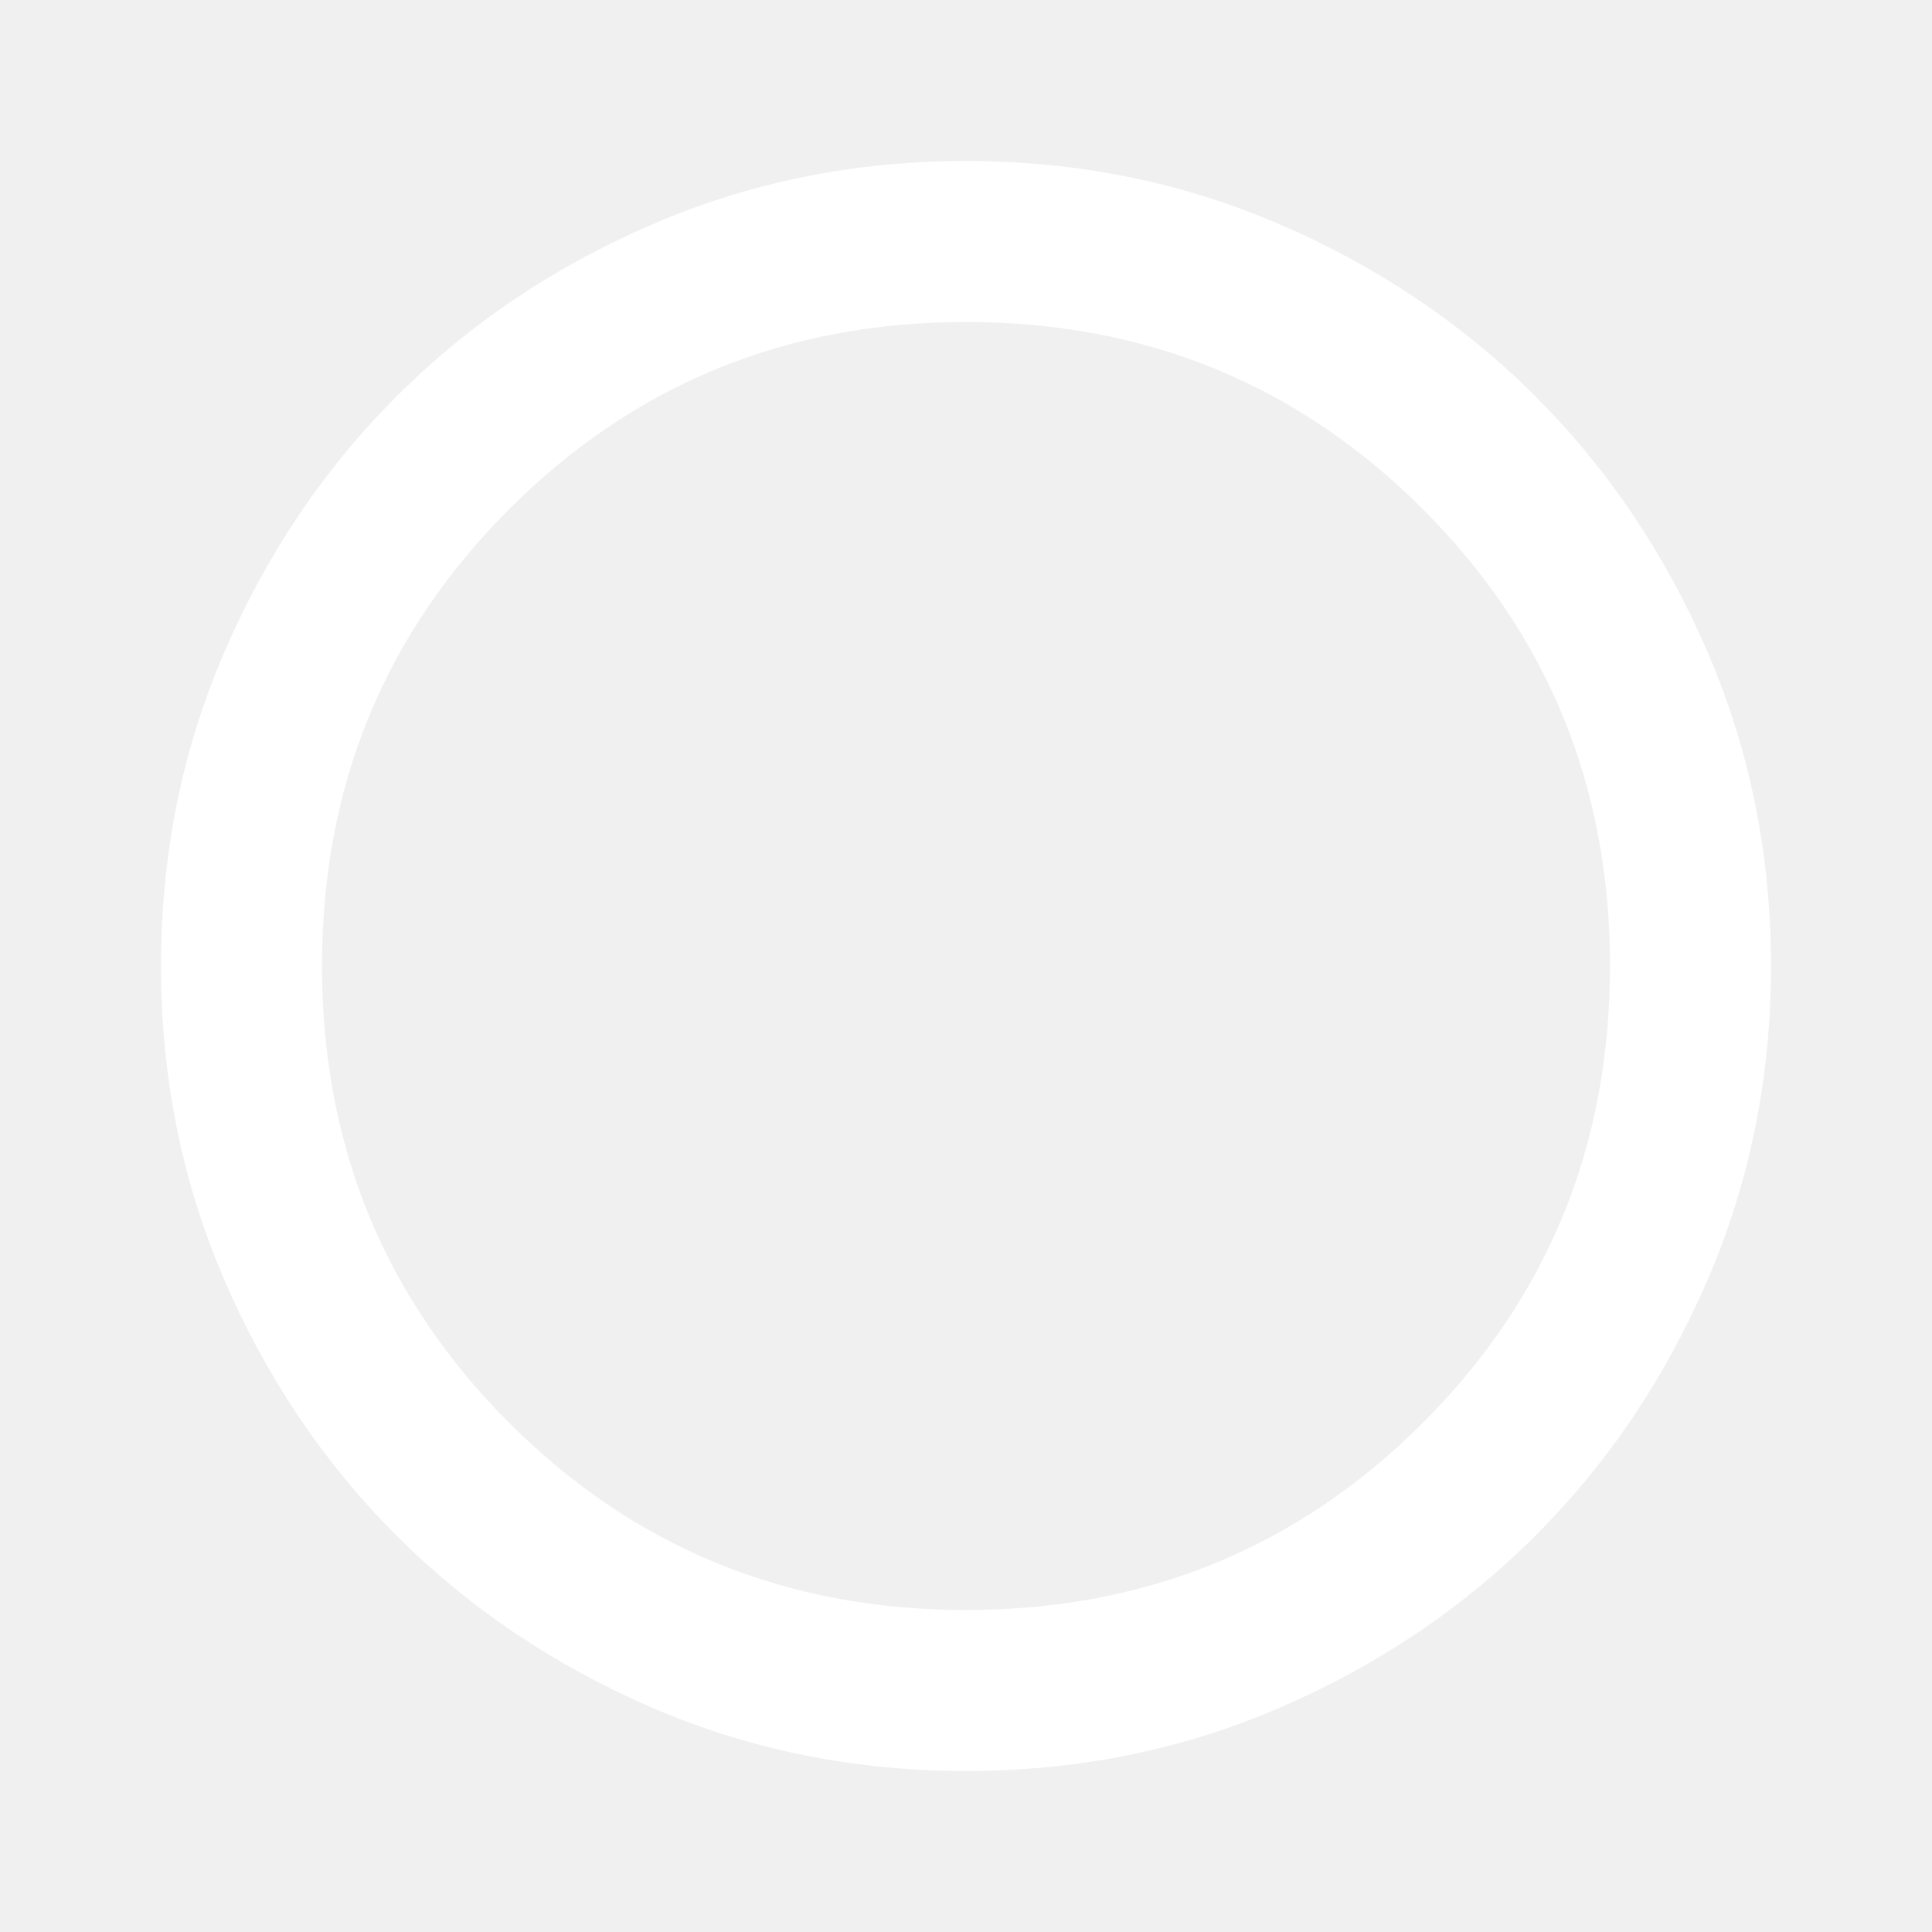
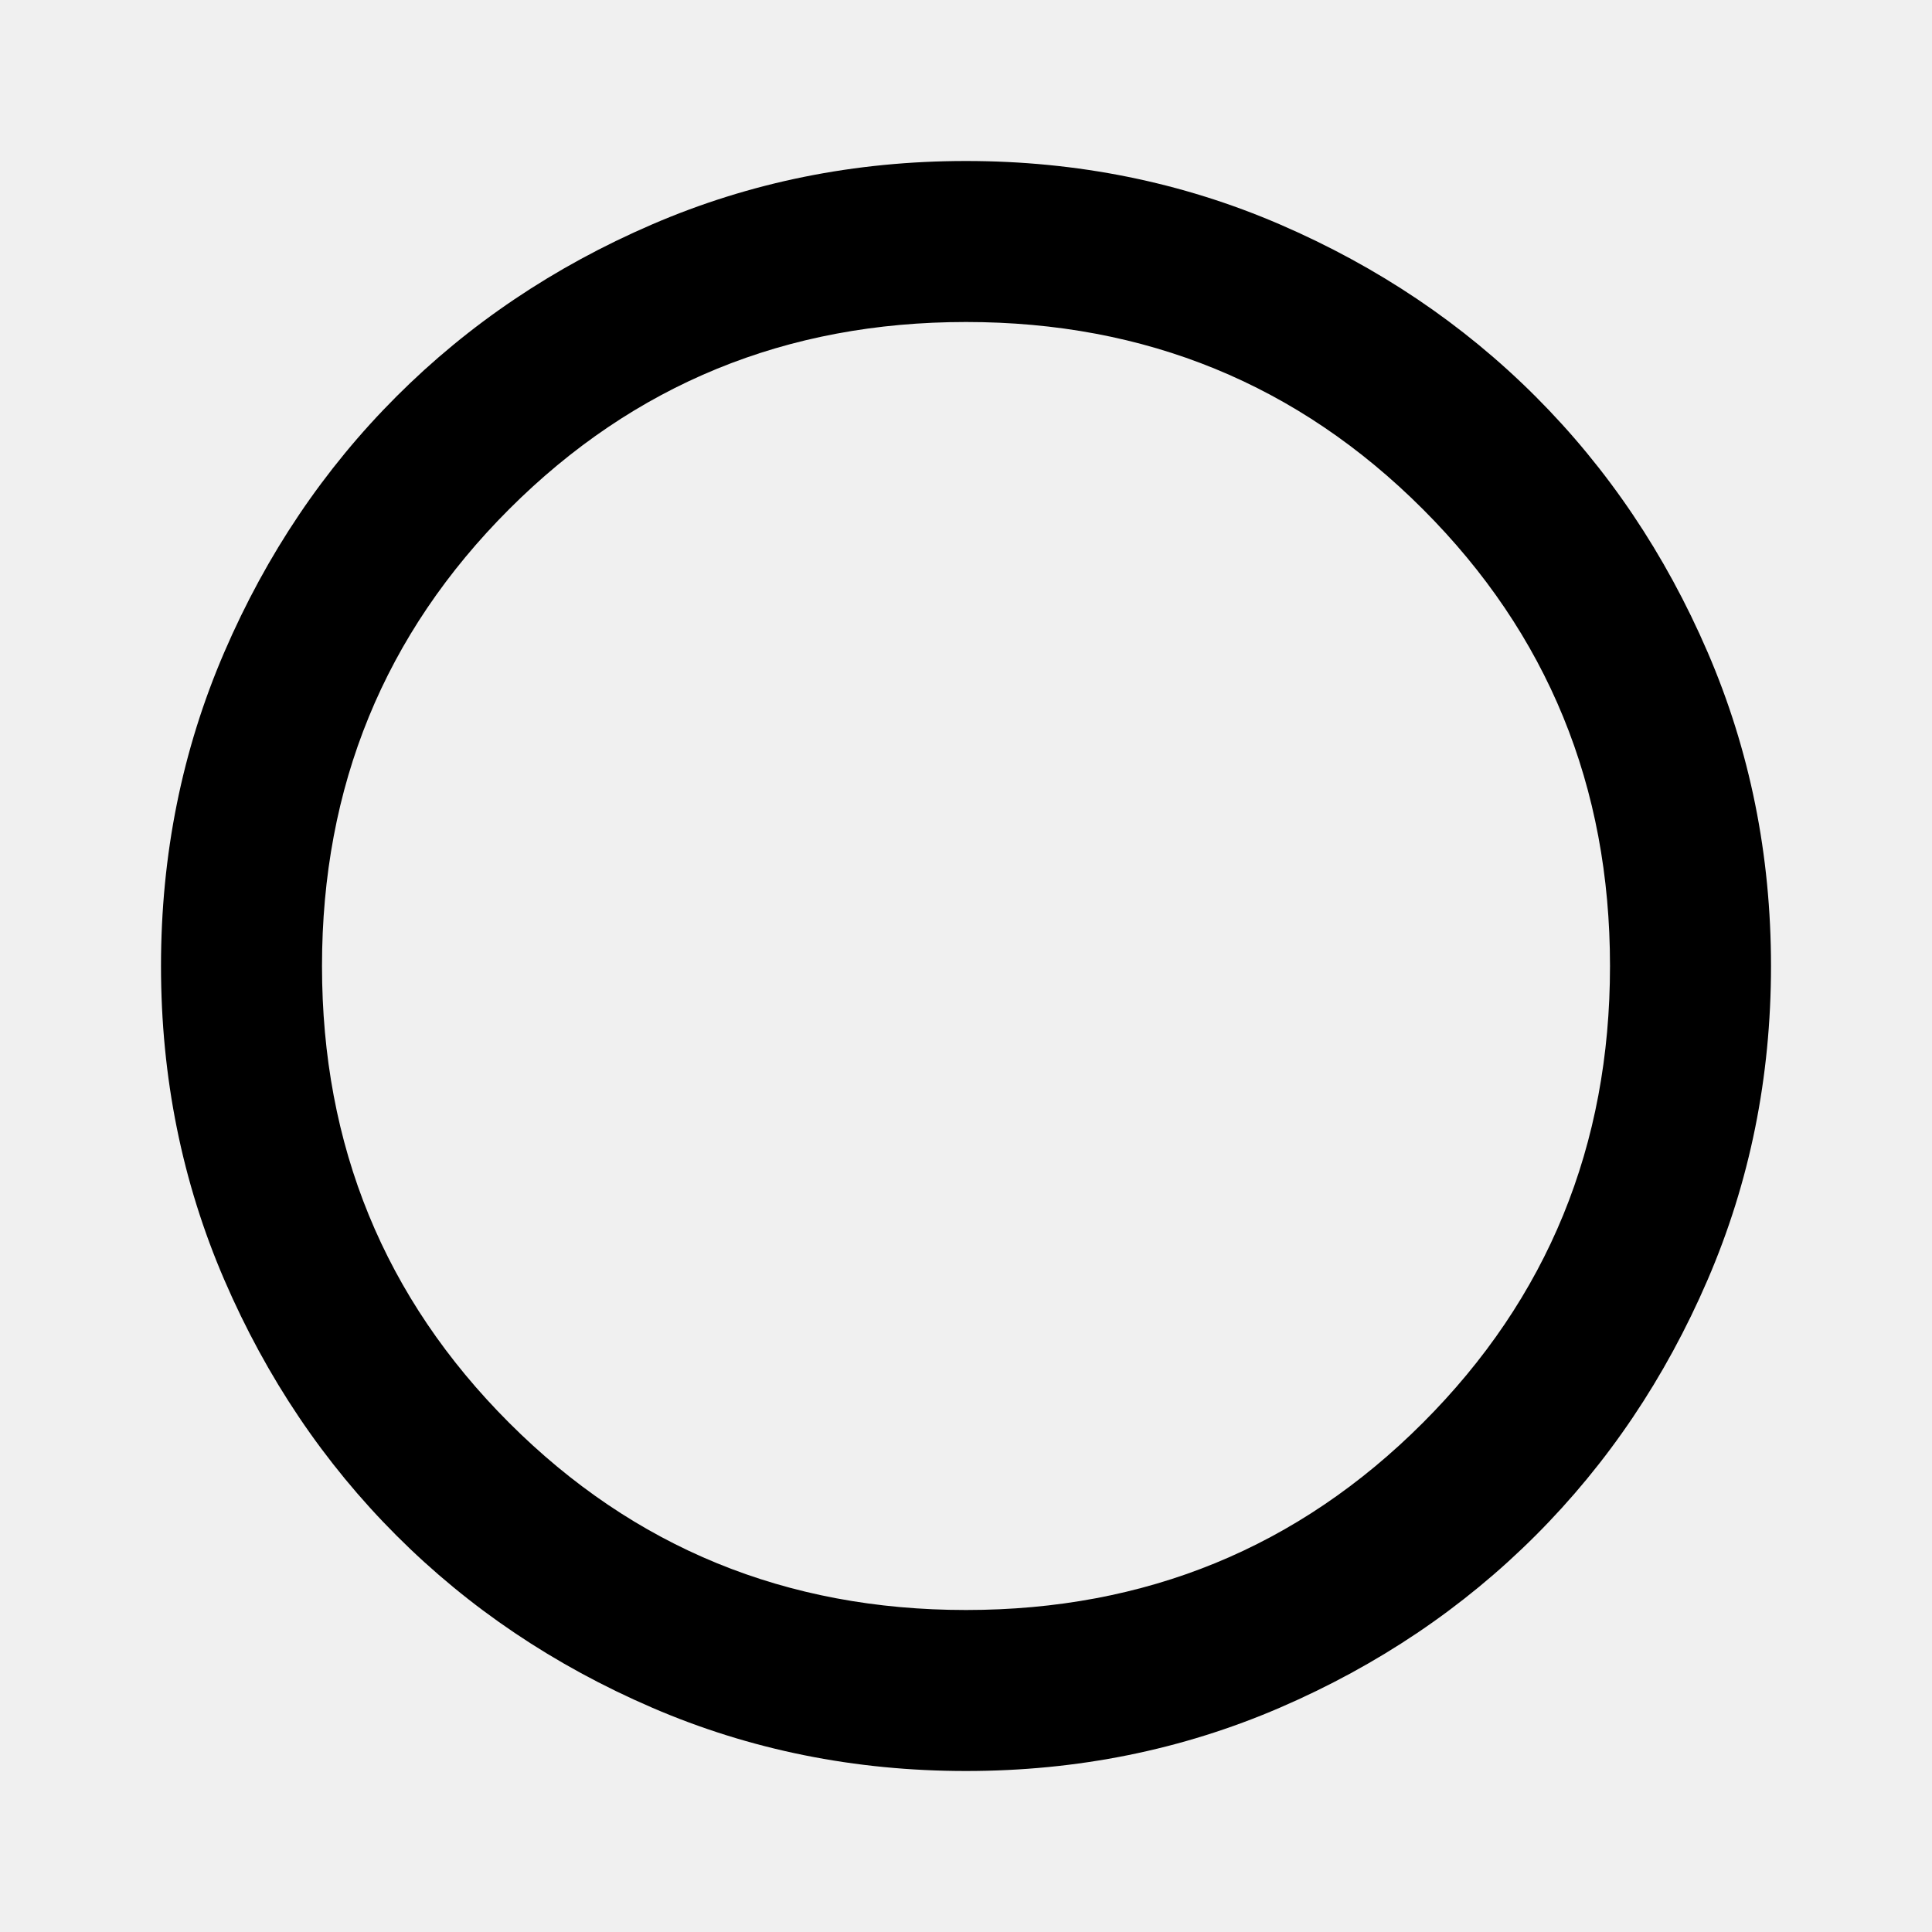
<svg xmlns="http://www.w3.org/2000/svg" width="24" height="24" viewBox="0 0 24 24" fill="none">
-   <path d="M12 22C10.617 22 9.317 21.738 8.1 21.213C6.883 20.688 5.825 19.975 4.925 19.075C4.025 18.175 3.312 17.117 2.787 15.9C2.262 14.683 2 13.383 2 12C2 10.617 2.262 9.317 2.787 8.1C3.312 6.883 4.025 5.825 4.925 4.925C5.825 4.025 6.883 3.313 8.1 2.788C9.317 2.263 10.617 2 12 2C13.383 2 14.683 2.263 15.9 2.788C17.116 3.313 18.175 4.025 19.075 4.925C19.975 5.825 20.687 6.883 21.212 8.1C21.737 9.317 22 10.617 22 12C22 13.383 21.737 14.683 21.212 15.9C20.687 17.117 19.975 18.175 19.075 19.075C18.175 19.975 17.116 20.688 15.9 21.213C14.683 21.738 13.383 22 12 22ZM12 20C14.233 20 16.125 19.225 17.675 17.675C19.225 16.125 20 14.233 20 12C20 9.767 19.225 7.875 17.675 6.325C16.125 4.775 14.233 4 12 4C9.767 4 7.875 4.775 6.325 6.325C4.775 7.875 4 9.767 4 12C4 14.233 4.775 16.125 6.325 17.675C7.875 19.225 9.767 20 12 20Z" fill="white" />
+   <path d="M12 22C10.617 22 9.317 21.738 8.1 21.213C6.883 20.688 5.825 19.975 4.925 19.075C4.025 18.175 3.312 17.117 2.787 15.9C2.262 14.683 2 13.383 2 12C2 10.617 2.262 9.317 2.787 8.1C3.312 6.883 4.025 5.825 4.925 4.925C5.825 4.025 6.883 3.313 8.1 2.788C9.317 2.263 10.617 2 12 2C13.383 2 14.683 2.263 15.9 2.788C17.116 3.313 18.175 4.025 19.075 4.925C19.975 5.825 20.687 6.883 21.212 8.1C21.737 9.317 22 10.617 22 12C22 13.383 21.737 14.683 21.212 15.9C20.687 17.117 19.975 18.175 19.075 19.075C18.175 19.975 17.116 20.688 15.9 21.213C14.683 21.738 13.383 22 12 22ZM12 20C14.233 20 16.125 19.225 17.675 17.675C19.225 16.125 20 14.233 20 12C20 9.767 19.225 7.875 17.675 6.325C16.125 4.775 14.233 4 12 4C9.767 4 7.875 4.775 6.325 6.325C4.775 7.875 4 9.767 4 12C4 14.233 4.775 16.125 6.325 17.675C7.875 19.225 9.767 20 12 20Z" fill="currentColor" />
</svg>
